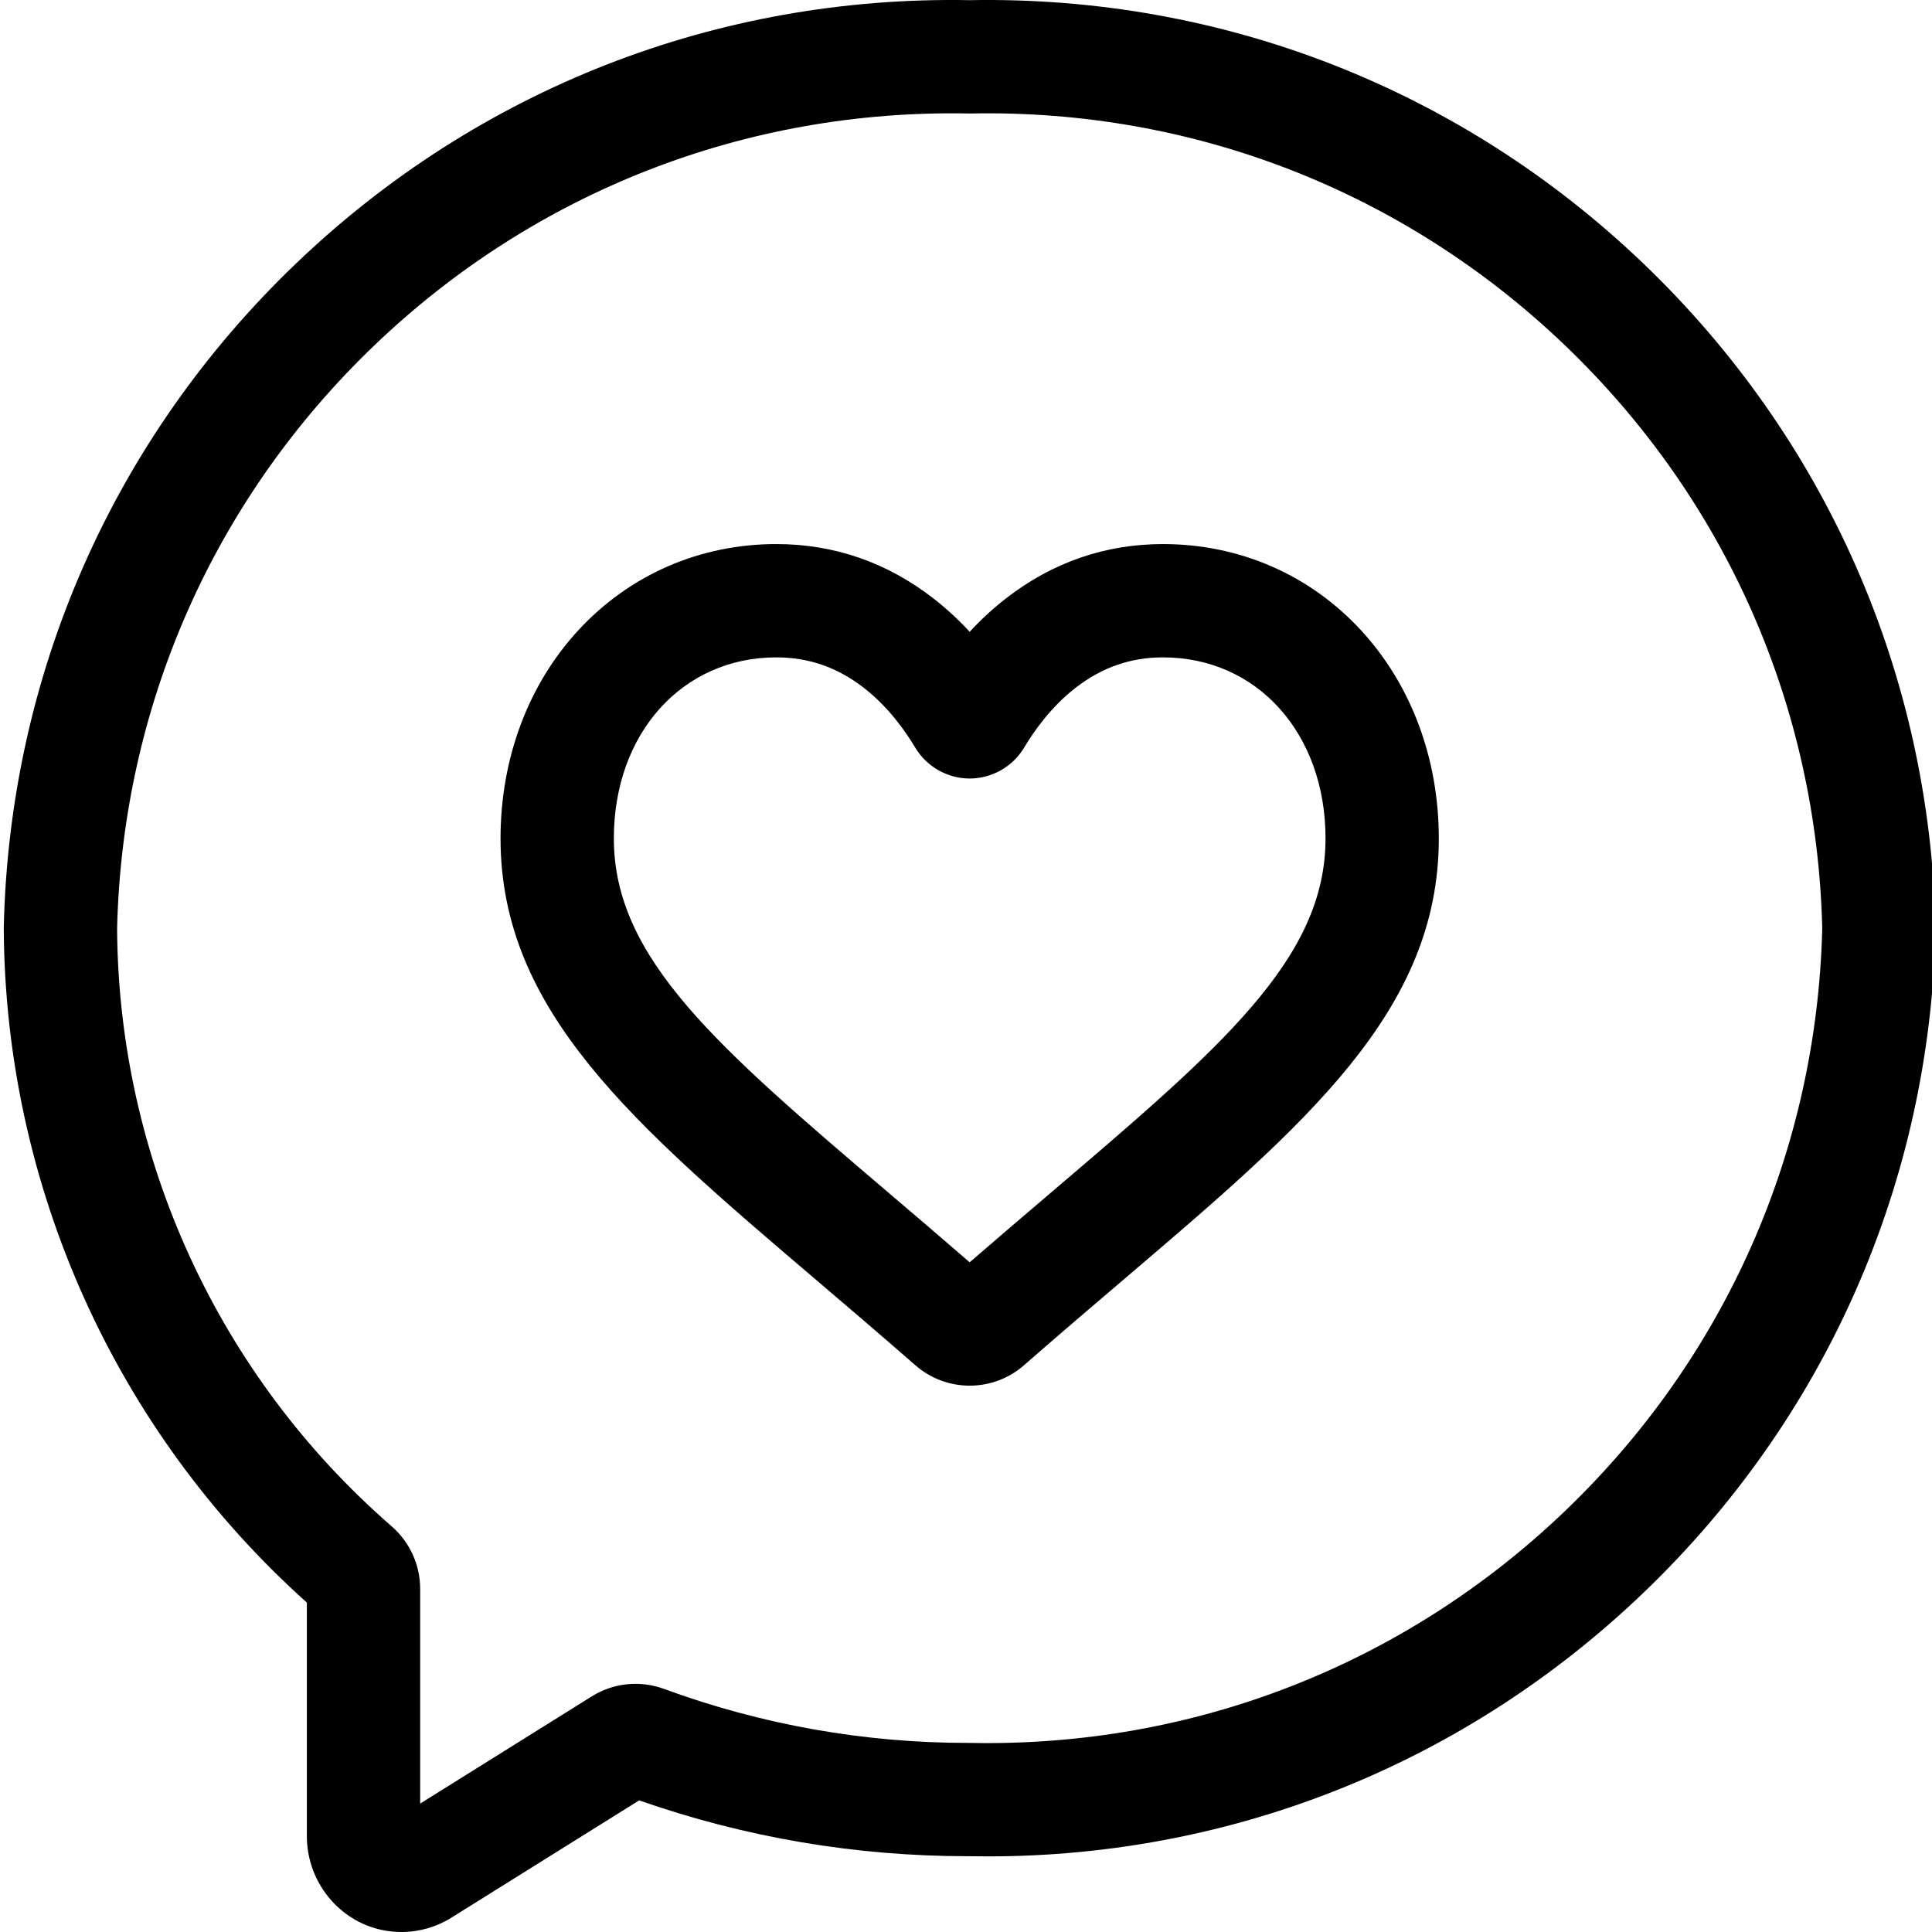
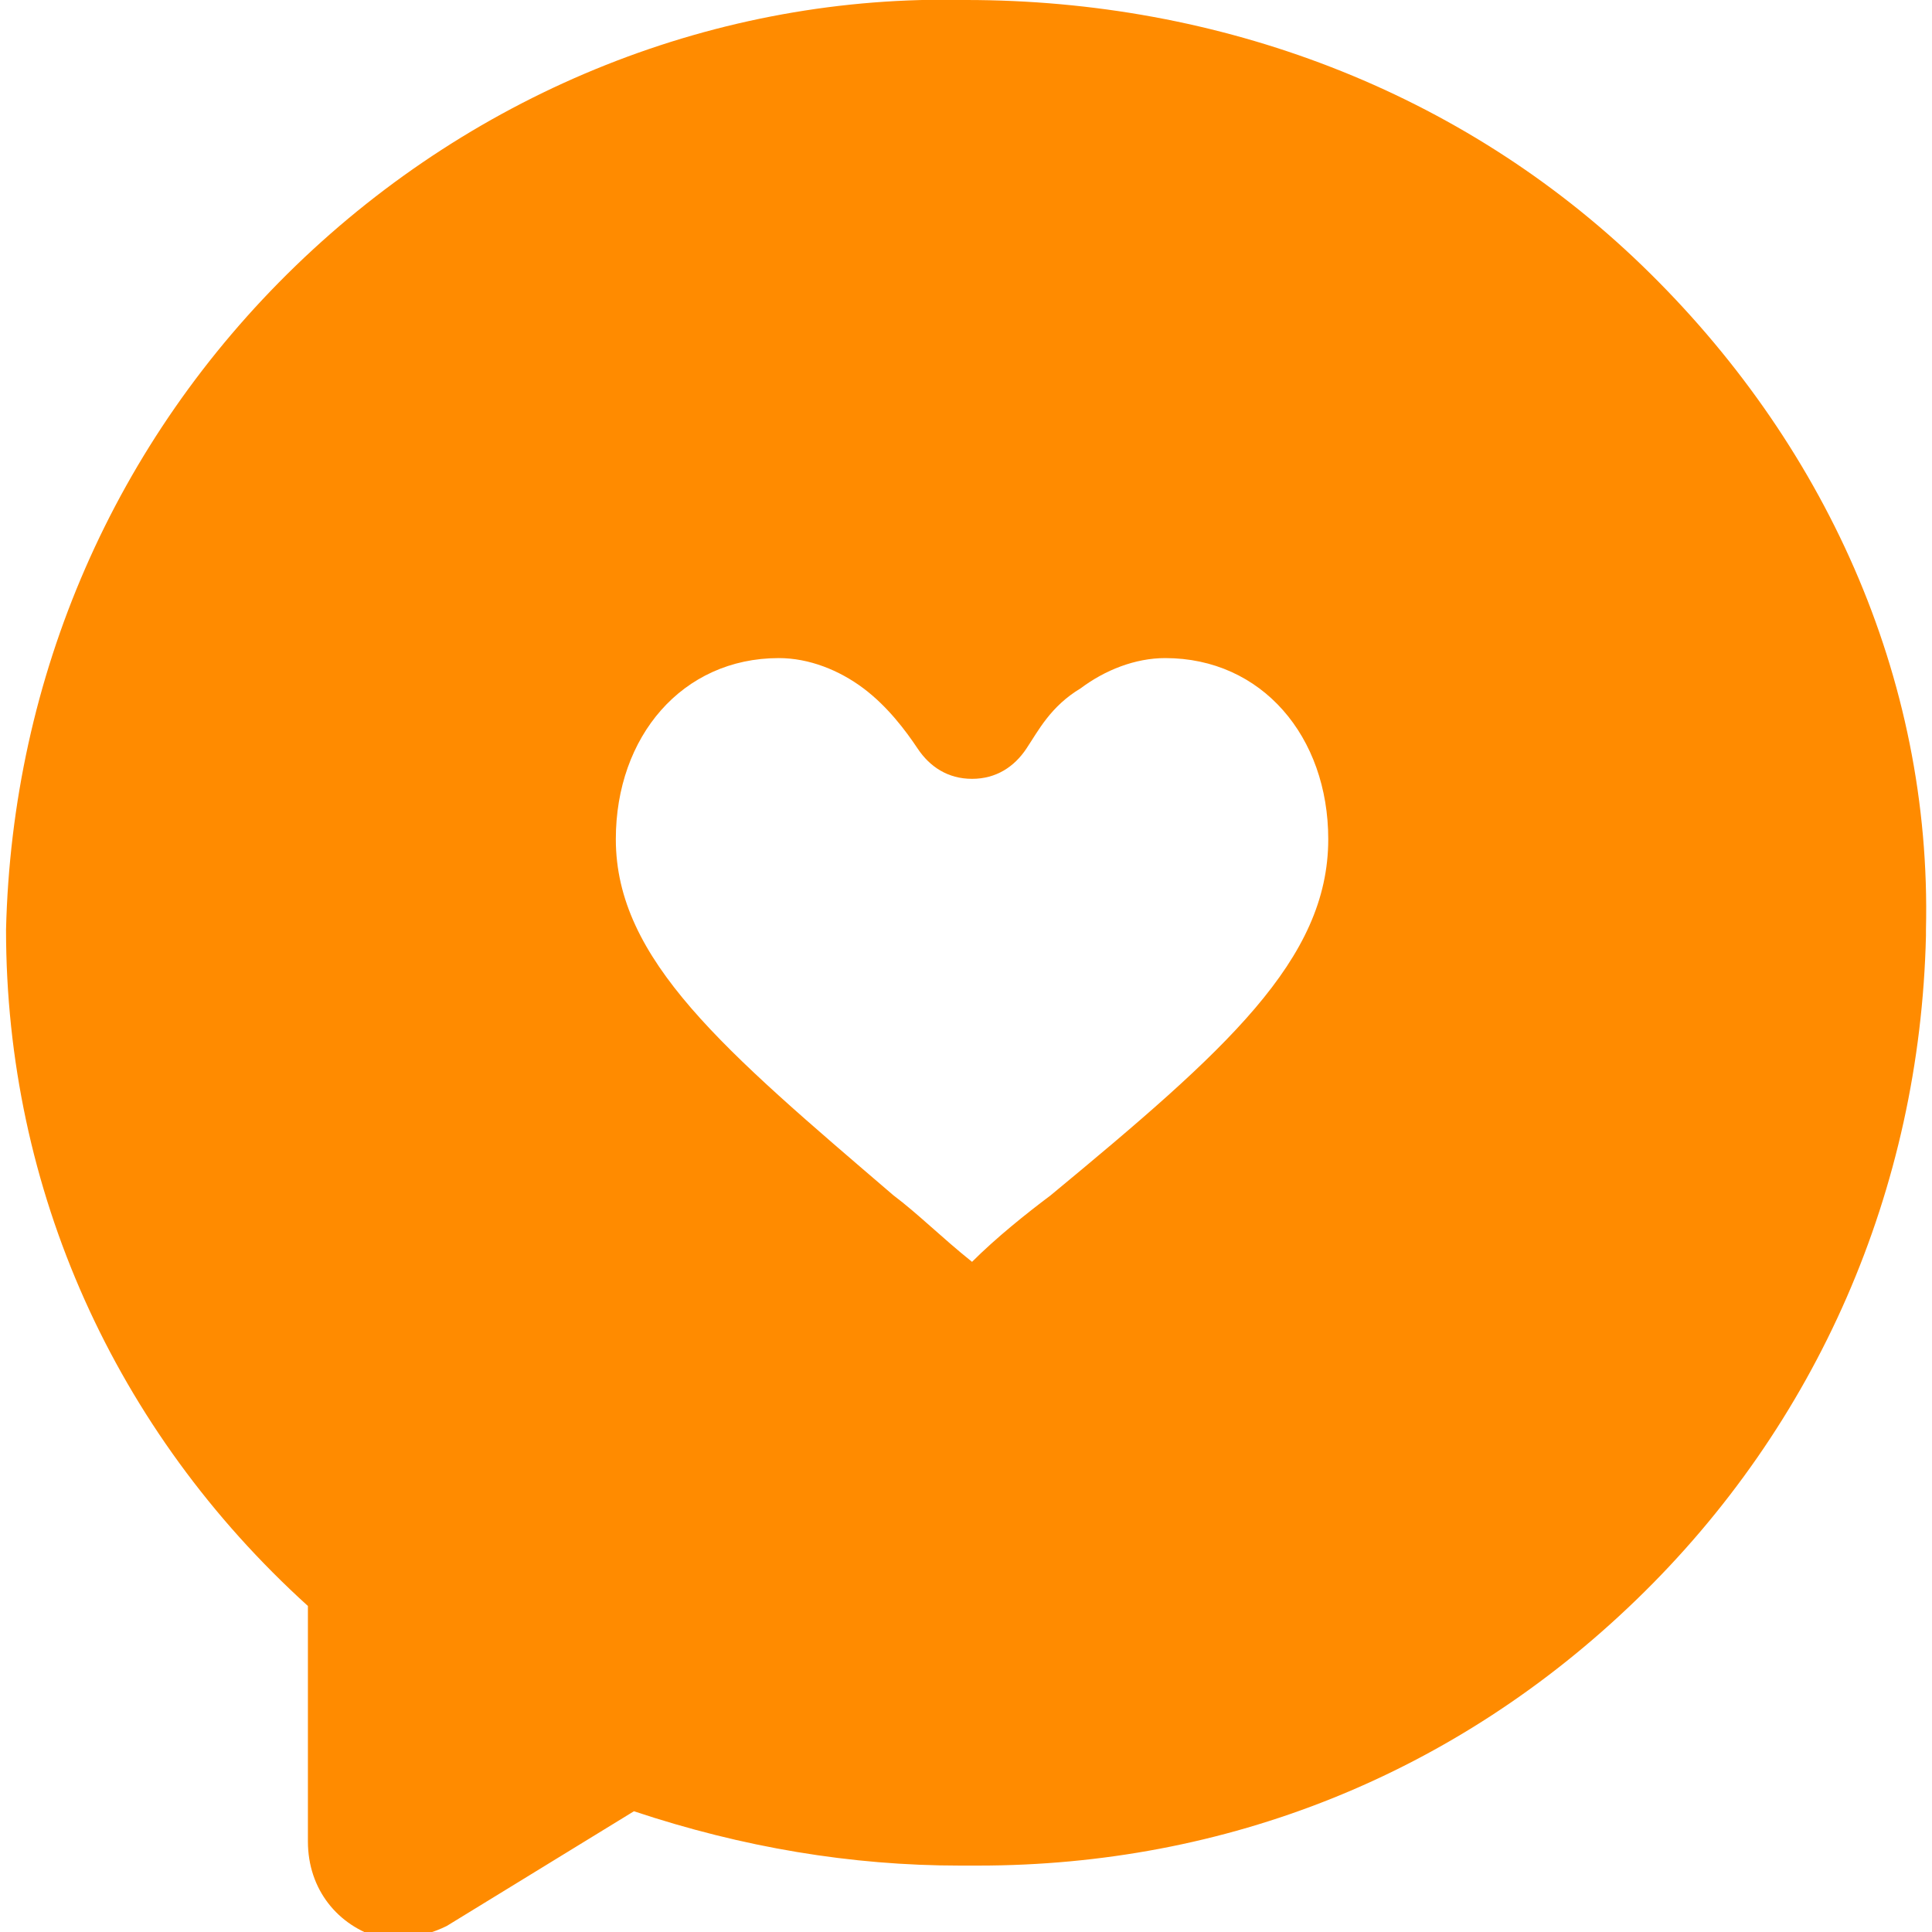
- <svg xmlns="http://www.w3.org/2000/svg" width="32px" height="32px" viewBox="0 0 511 512">
-   <path d="m512.445 245.637c-1.531-66.977-29.012-129.395-77.383-175.75-48.301-46.289-111.727-71.078-178.59-69.844-66.887-1.242-130.285 23.559-178.586 69.844-48.371 46.355-75.852 108.773-77.383 175.75l-.004.211v.211c.352 68.262 29.574 133.156 80.32 178.641v61.887c0 12.012 8.387 22.477 19.941 24.883 1.711.355 3.434.531 5.145.531 4.652 0 9.223-1.301 13.242-3.812l49.738-31.07c28.051 9.82 57.328 14.797 87.086 14.797h.367c1.648.031 3.281.047 4.922.047 65.105-.004 126.656-24.707 173.801-69.887 48.371-46.355 75.852-108.773 77.383-175.75l.008-.344zm-98.16 154.758c-42.594 40.816-98.547 62.641-157.516 61.496l-.324-.004c-.16 0-.316 0-.473 0-27.531 0-54.598-4.809-80.445-14.289-6.43-2.359-13.438-1.641-19.223 1.973l-45.457 28.398v-56.926c0-6.348-2.762-12.391-7.578-16.578-45.863-39.871-72.367-97.578-72.738-158.352 1.395-58.898 25.586-113.773 68.133-154.543 42.59-40.82 98.562-62.633 157.512-61.496l.297.008.297-.008c59.008-1.16 114.922 20.676 157.516 61.496 42.508 40.738 66.695 95.566 68.129 154.414-1.43 58.844-25.621 113.672-68.129 154.41zm0 0" />
-   <path d="m307.715 144.184c-15.27 0-29.234 4.816-41.512 14.312-3.438 2.656-6.688 5.645-9.73 8.938-3.043-3.297-6.289-6.281-9.727-8.938-12.281-9.496-26.246-14.312-41.512-14.312-20.258 0-38.898 8.121-52.492 22.867-13.281 14.406-20.594 33.988-20.594 55.137 0 45.727 35.055 75.598 83.574 116.945 7.969 6.793 17.004 14.496 26.363 22.676 3.98 3.488 9.09 5.406 14.387 5.406s10.406-1.918 14.383-5.398c9.434-8.254 18.434-15.922 26.375-22.688 48.516-41.344 83.57-71.215 83.57-116.941 0-21.152-7.316-40.73-20.598-55.141-13.594-14.742-32.234-22.863-52.488-22.863zm-29.961 172.09c-6.488 5.531-13.68 11.66-21.281 18.246-7.555-6.551-14.766-12.695-21.273-18.242-45.539-38.805-73.023-62.227-73.023-94.09 0-27.801 18.109-47.977 43.059-47.977 8.578 0 16.148 2.629 23.141 8.035 6.441 4.984 10.988 11.383 13.672 15.879 3.016 5.055 8.543 8.191 14.426 8.191 5.883 0 11.414-3.137 14.43-8.195 2.684-4.492 7.23-10.891 13.672-15.875 6.992-5.406 14.559-8.035 23.141-8.035 24.949 0 43.059 20.176 43.059 47.977 0 31.863-27.484 55.285-73.02 94.086zm0 0" />
+ <svg xmlns="http://www.w3.org/2000/svg" version="1.1" id="Laag_1" x="0px" y="0px" viewBox="0 0 32 32" style="enable-background:new 0 0 32 32;" xml:space="preserve">
+   <style type="text/css">
+ 	.st0{fill:#FF8B00;}
+ </style>
+   <path class="st0" d="M27.2,4.4c-3-2.9-7-4.4-11.2-4.4C11.9-0.1,7.9,1.5,4.9,4.4c-3,2.9-4.7,6.8-4.8,11v0c0,4.3,1.8,8.3,5,11.2v3.9  c0,0.8,0.5,1.4,1.2,1.6c0.1,0,0.2,0,0.3,0c0.3,0,0.6-0.1,0.8-0.2l3.1-1.9c1.8,0.6,3.6,0.9,5.4,0.9h0c0.1,0,0.2,0,0.3,0  c4.1,0,7.9-1.5,10.9-4.4c3-2.9,4.7-6.8,4.8-11v-0.1C32,11.2,30.2,7.3,27.2,4.4z M12.9,10.9c0.5,0,1,0.2,1.4,0.5  c0.4,0.3,0.7,0.7,0.9,1c0.2,0.3,0.5,0.5,0.9,0.5s0.7-0.2,0.9-0.5c0.2-0.3,0.4-0.7,0.9-1c0.4-0.3,0.9-0.5,1.4-0.5  c1.6,0,2.7,1.3,2.7,3c0,2-1.7,3.5-4.6,5.9c-0.4,0.3-0.9,0.7-1.3,1.1c-0.5-0.4-0.9-0.8-1.3-1.1c-2.8-2.4-4.6-3.9-4.6-5.9  C10.2,12.2,11.3,10.9,12.9,10.9z" />
</svg>
